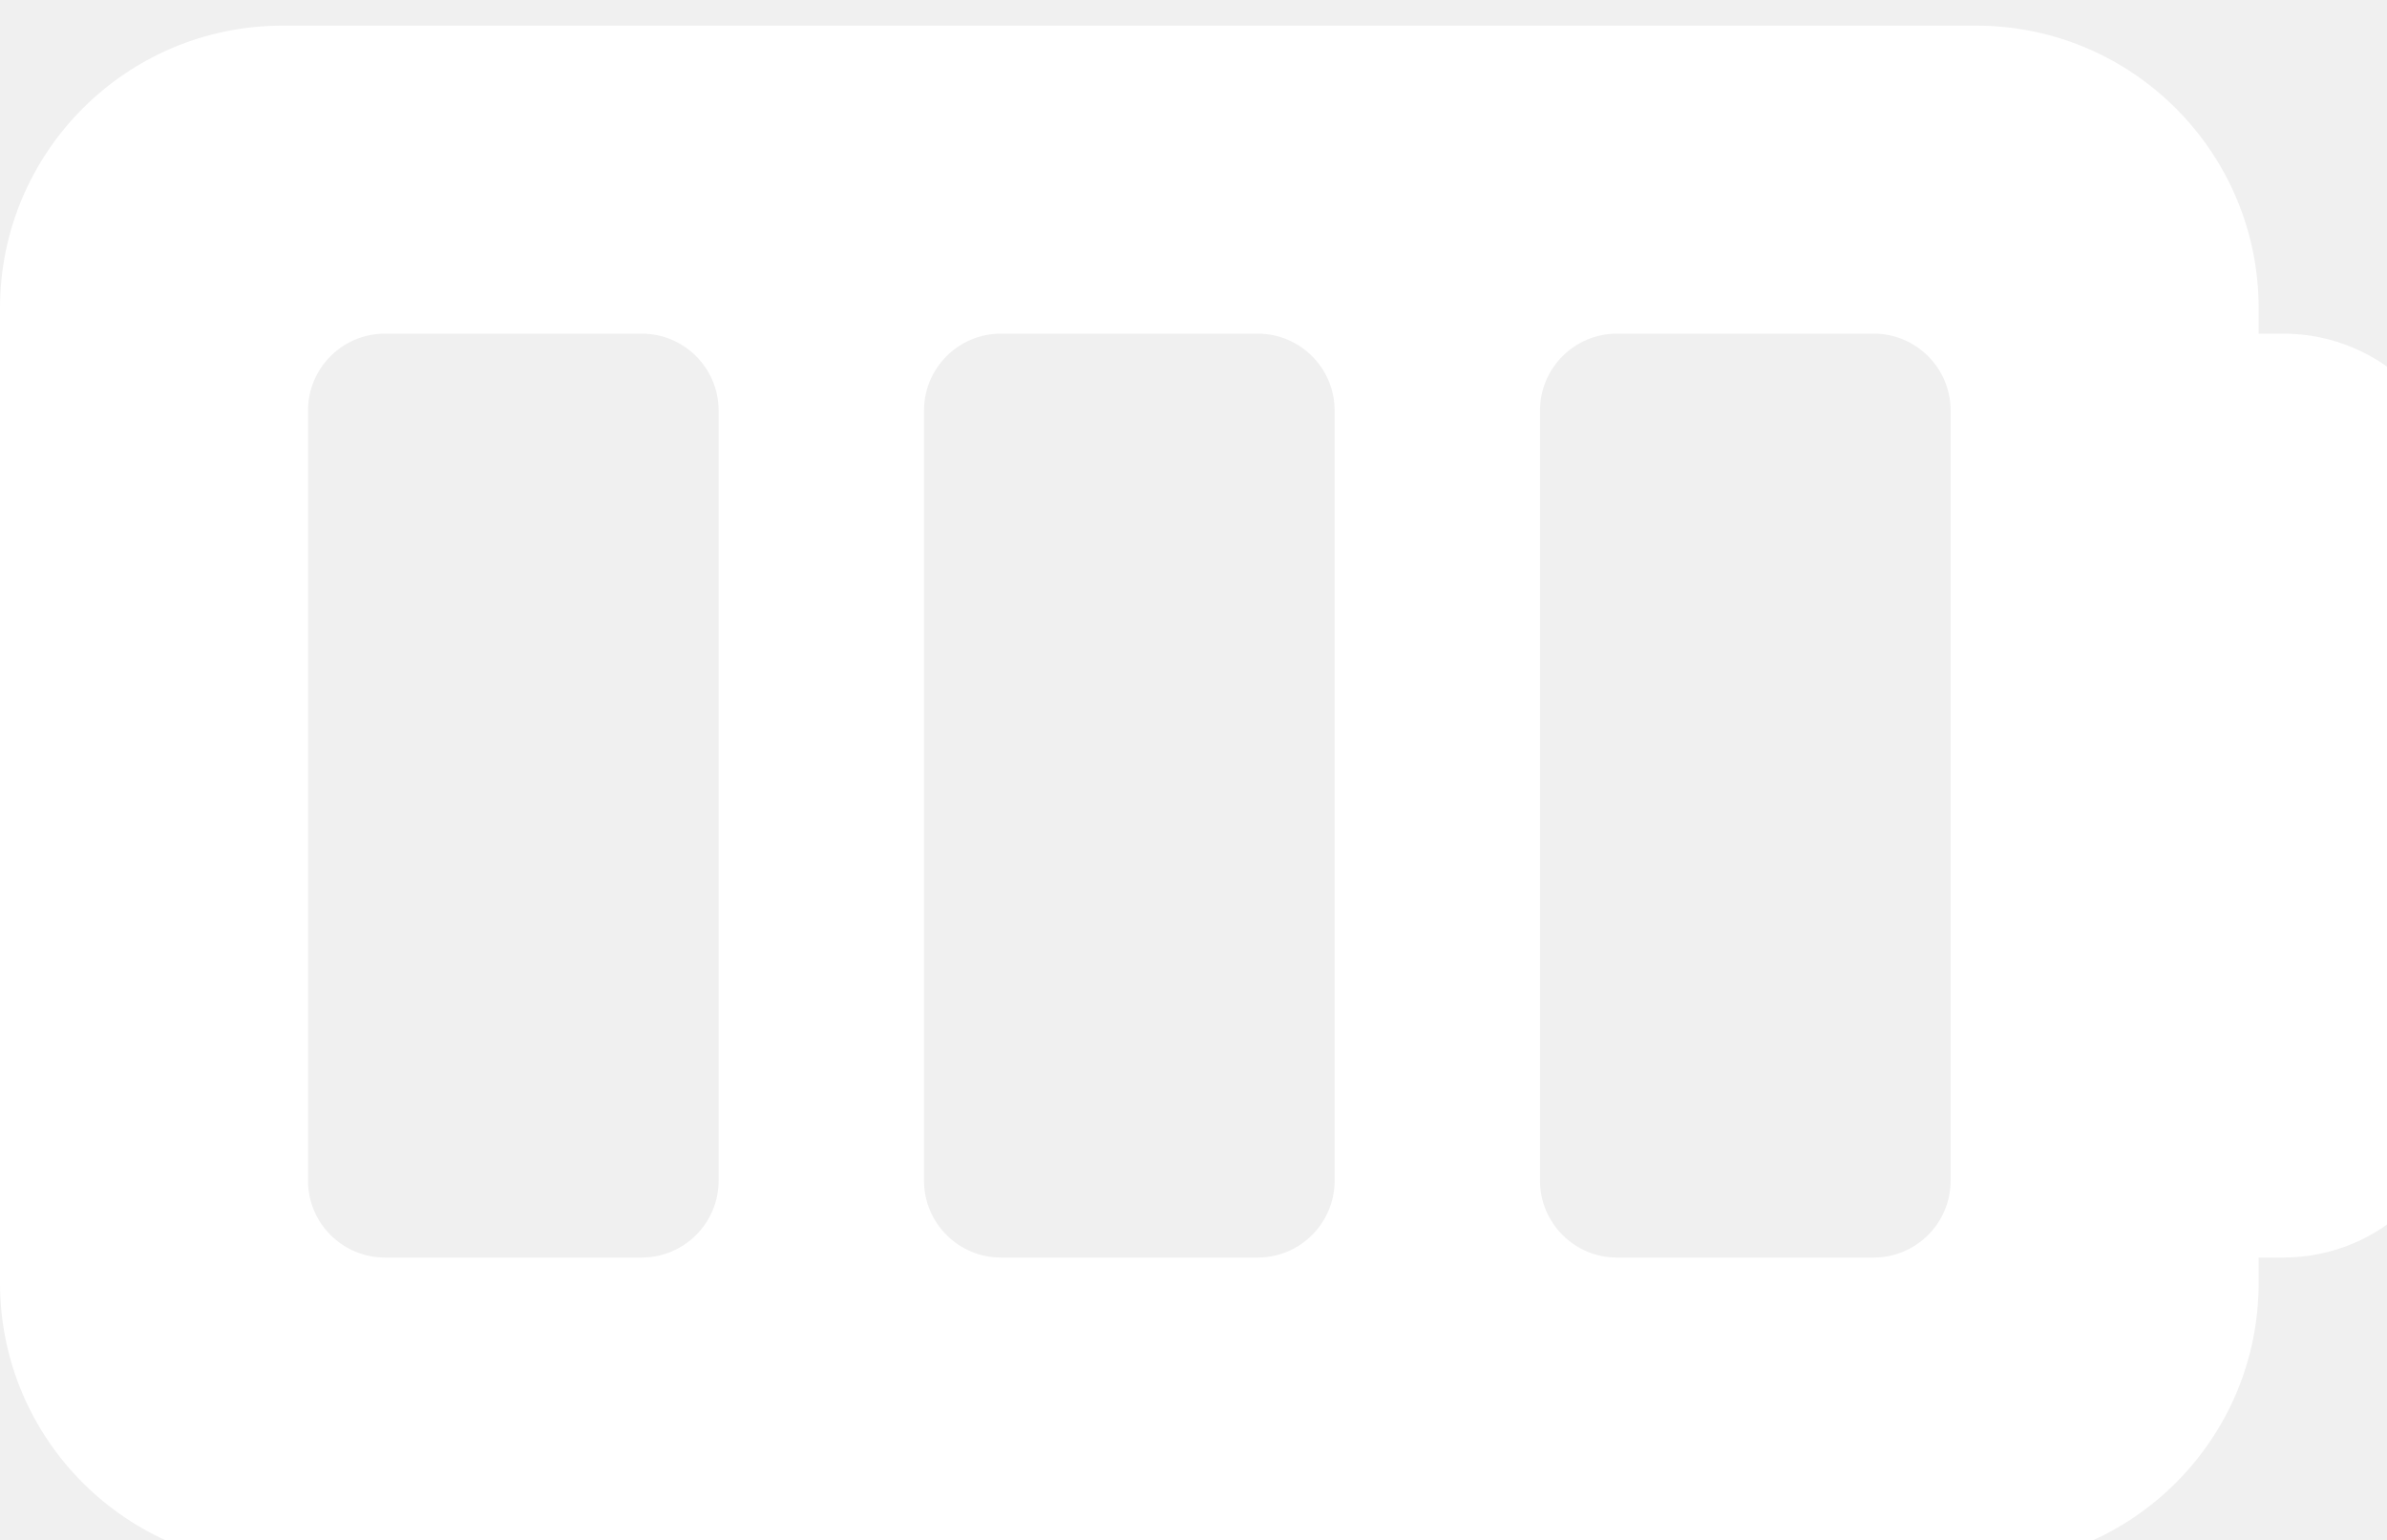
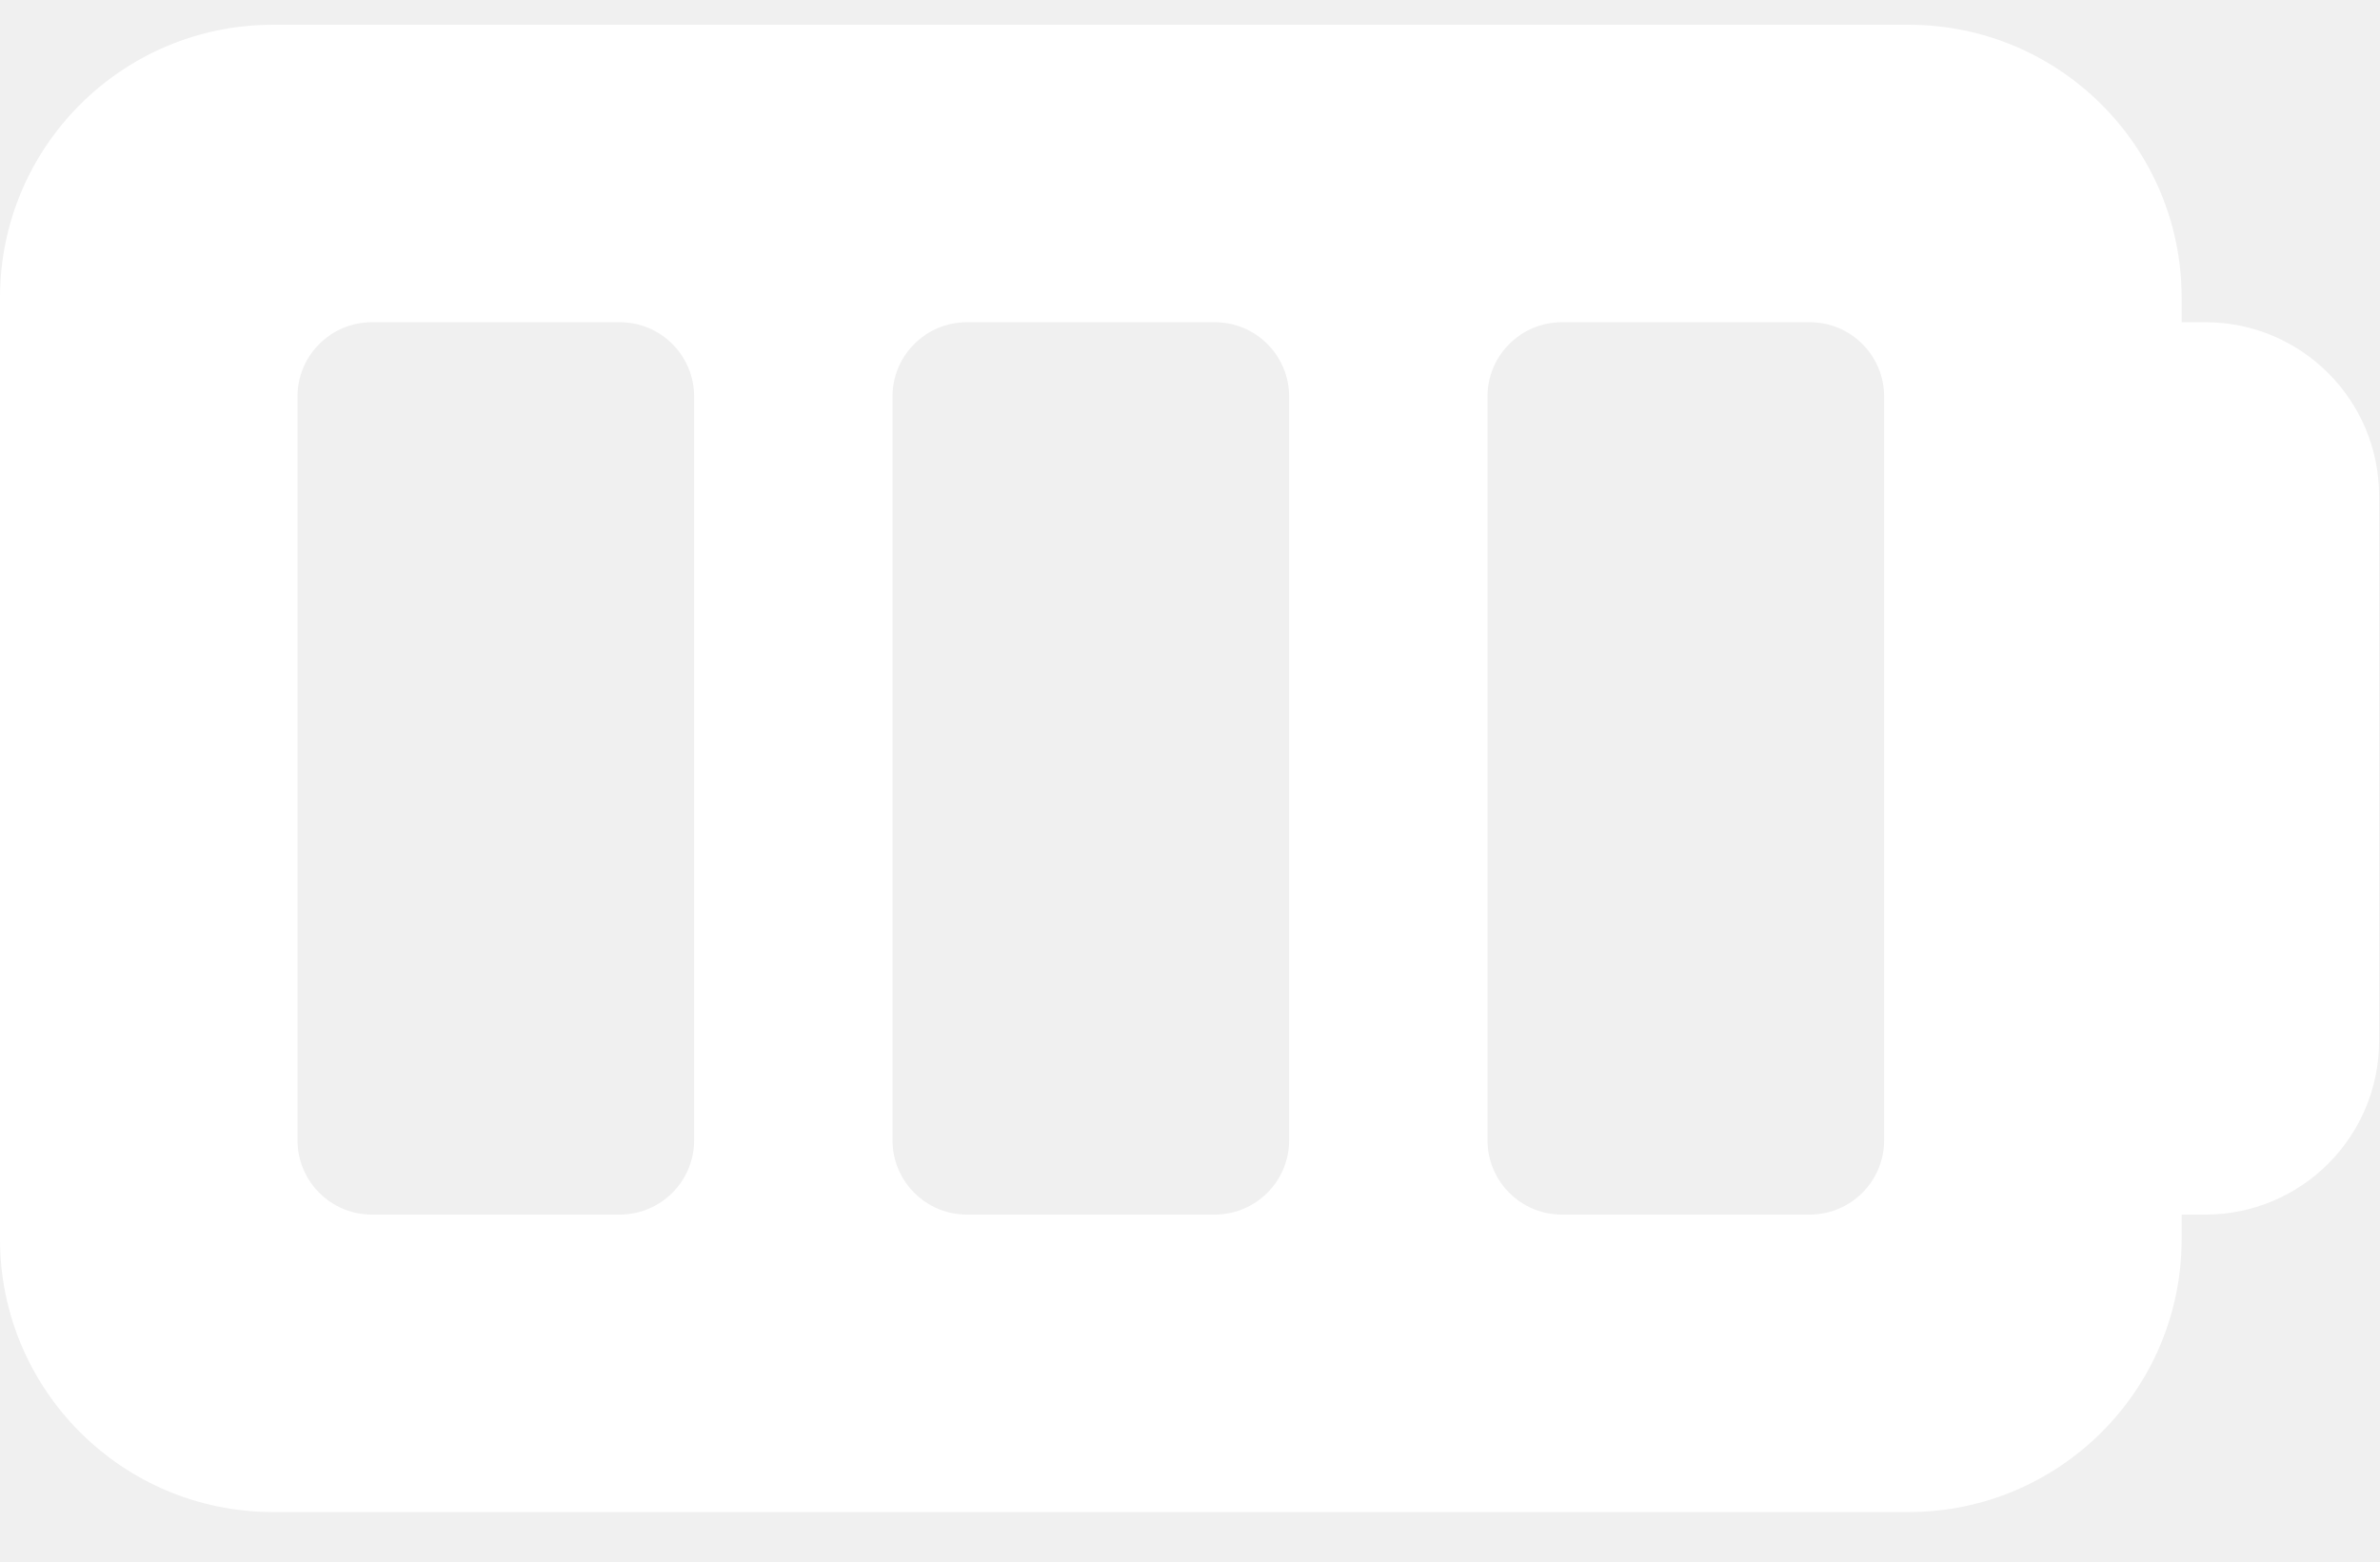
- <svg xmlns="http://www.w3.org/2000/svg" width="31" height="20">
+ <svg xmlns="http://www.w3.org/2000/svg" width="32" height="21">
  <path d="M29.655 4.333h-.322V4A3.67 3.67 0 0025.667.333h-22A3.67 3.67 0 000 4v12.667a3.67 3.67 0 003.667 3.666h22a3.67 3.67 0 003.666-3.666v-.334h.322A2.336 2.336 0 0031.988 14V6.667a2.336 2.336 0 00-2.333-2.334zm-20.322 11a1 1 0 01-1 1H5a1 1 0 01-1-1v-10a1 1 0 011-1h3.333a1 1 0 011 1v10zm8 0a1 1 0 01-1 1H13a1 1 0 01-1-1v-10a1 1 0 011-1h3.333a1 1 0 011 1v10zm8 0a1 1 0 01-1 1H21a1 1 0 01-1-1v-10a1 1 0 011-1h3.333a1 1 0 011 1v10z" fill="#FFF" fill-rule="nonzero" />
</svg>
